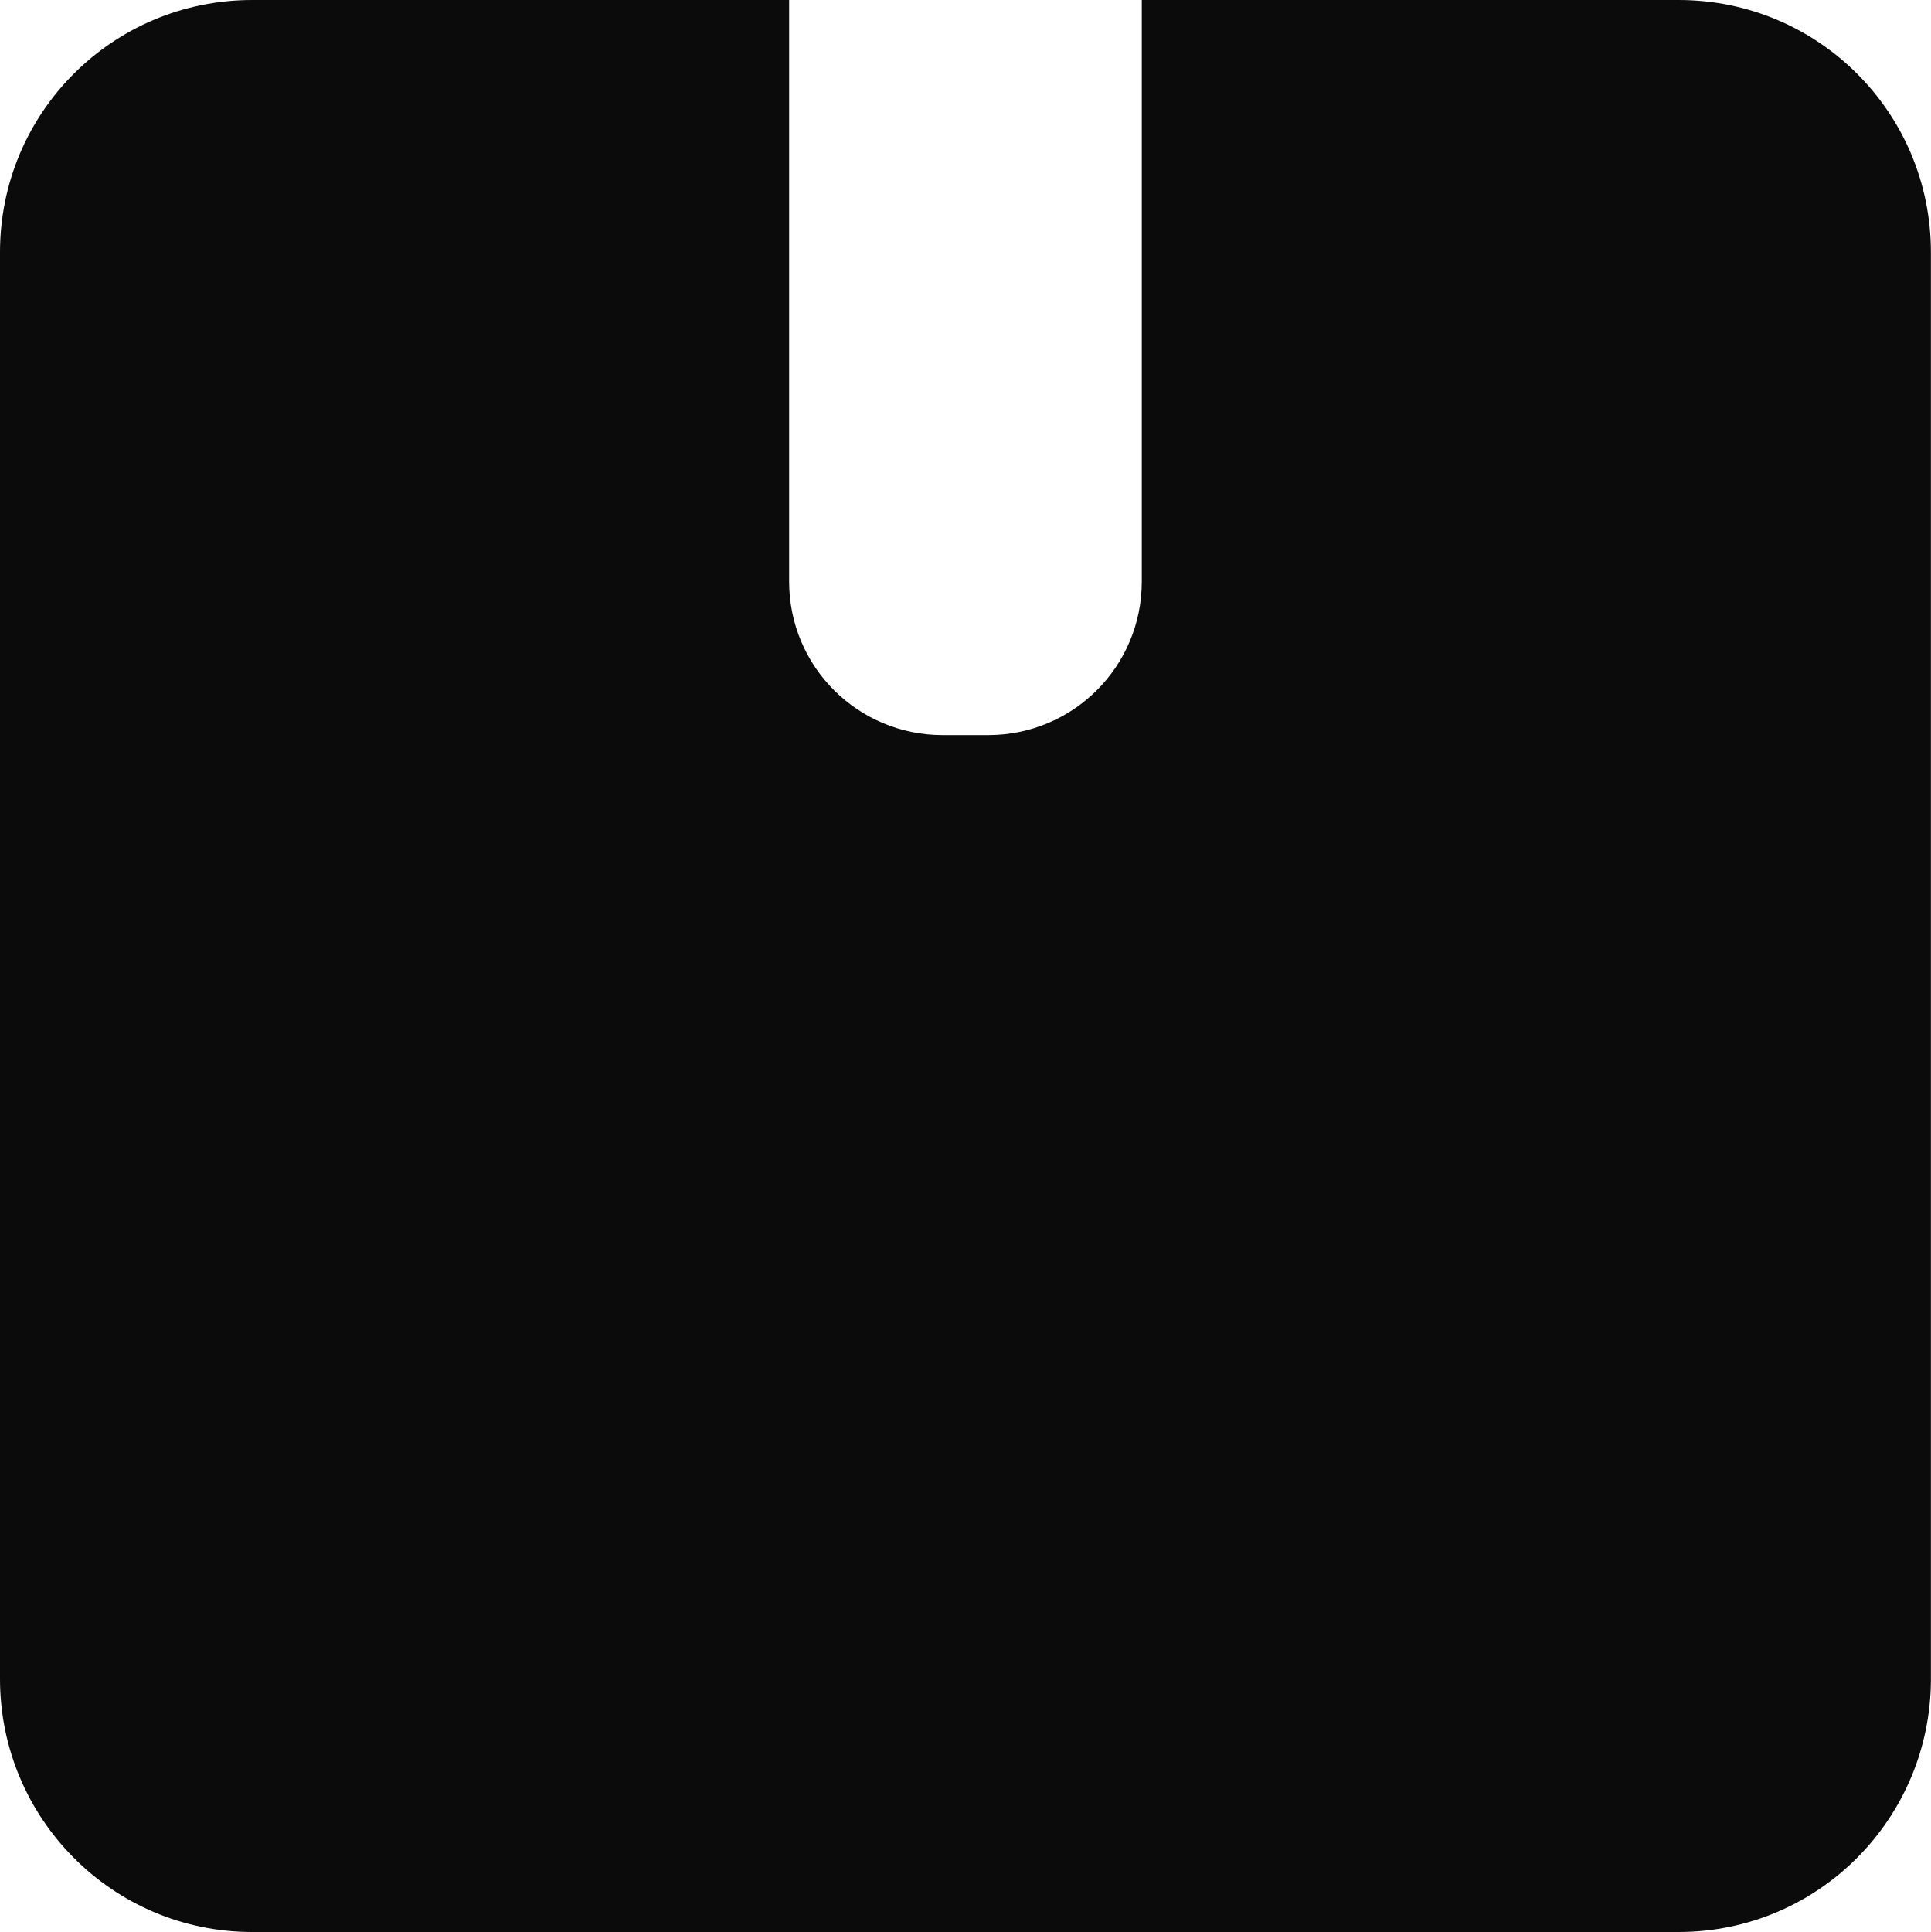
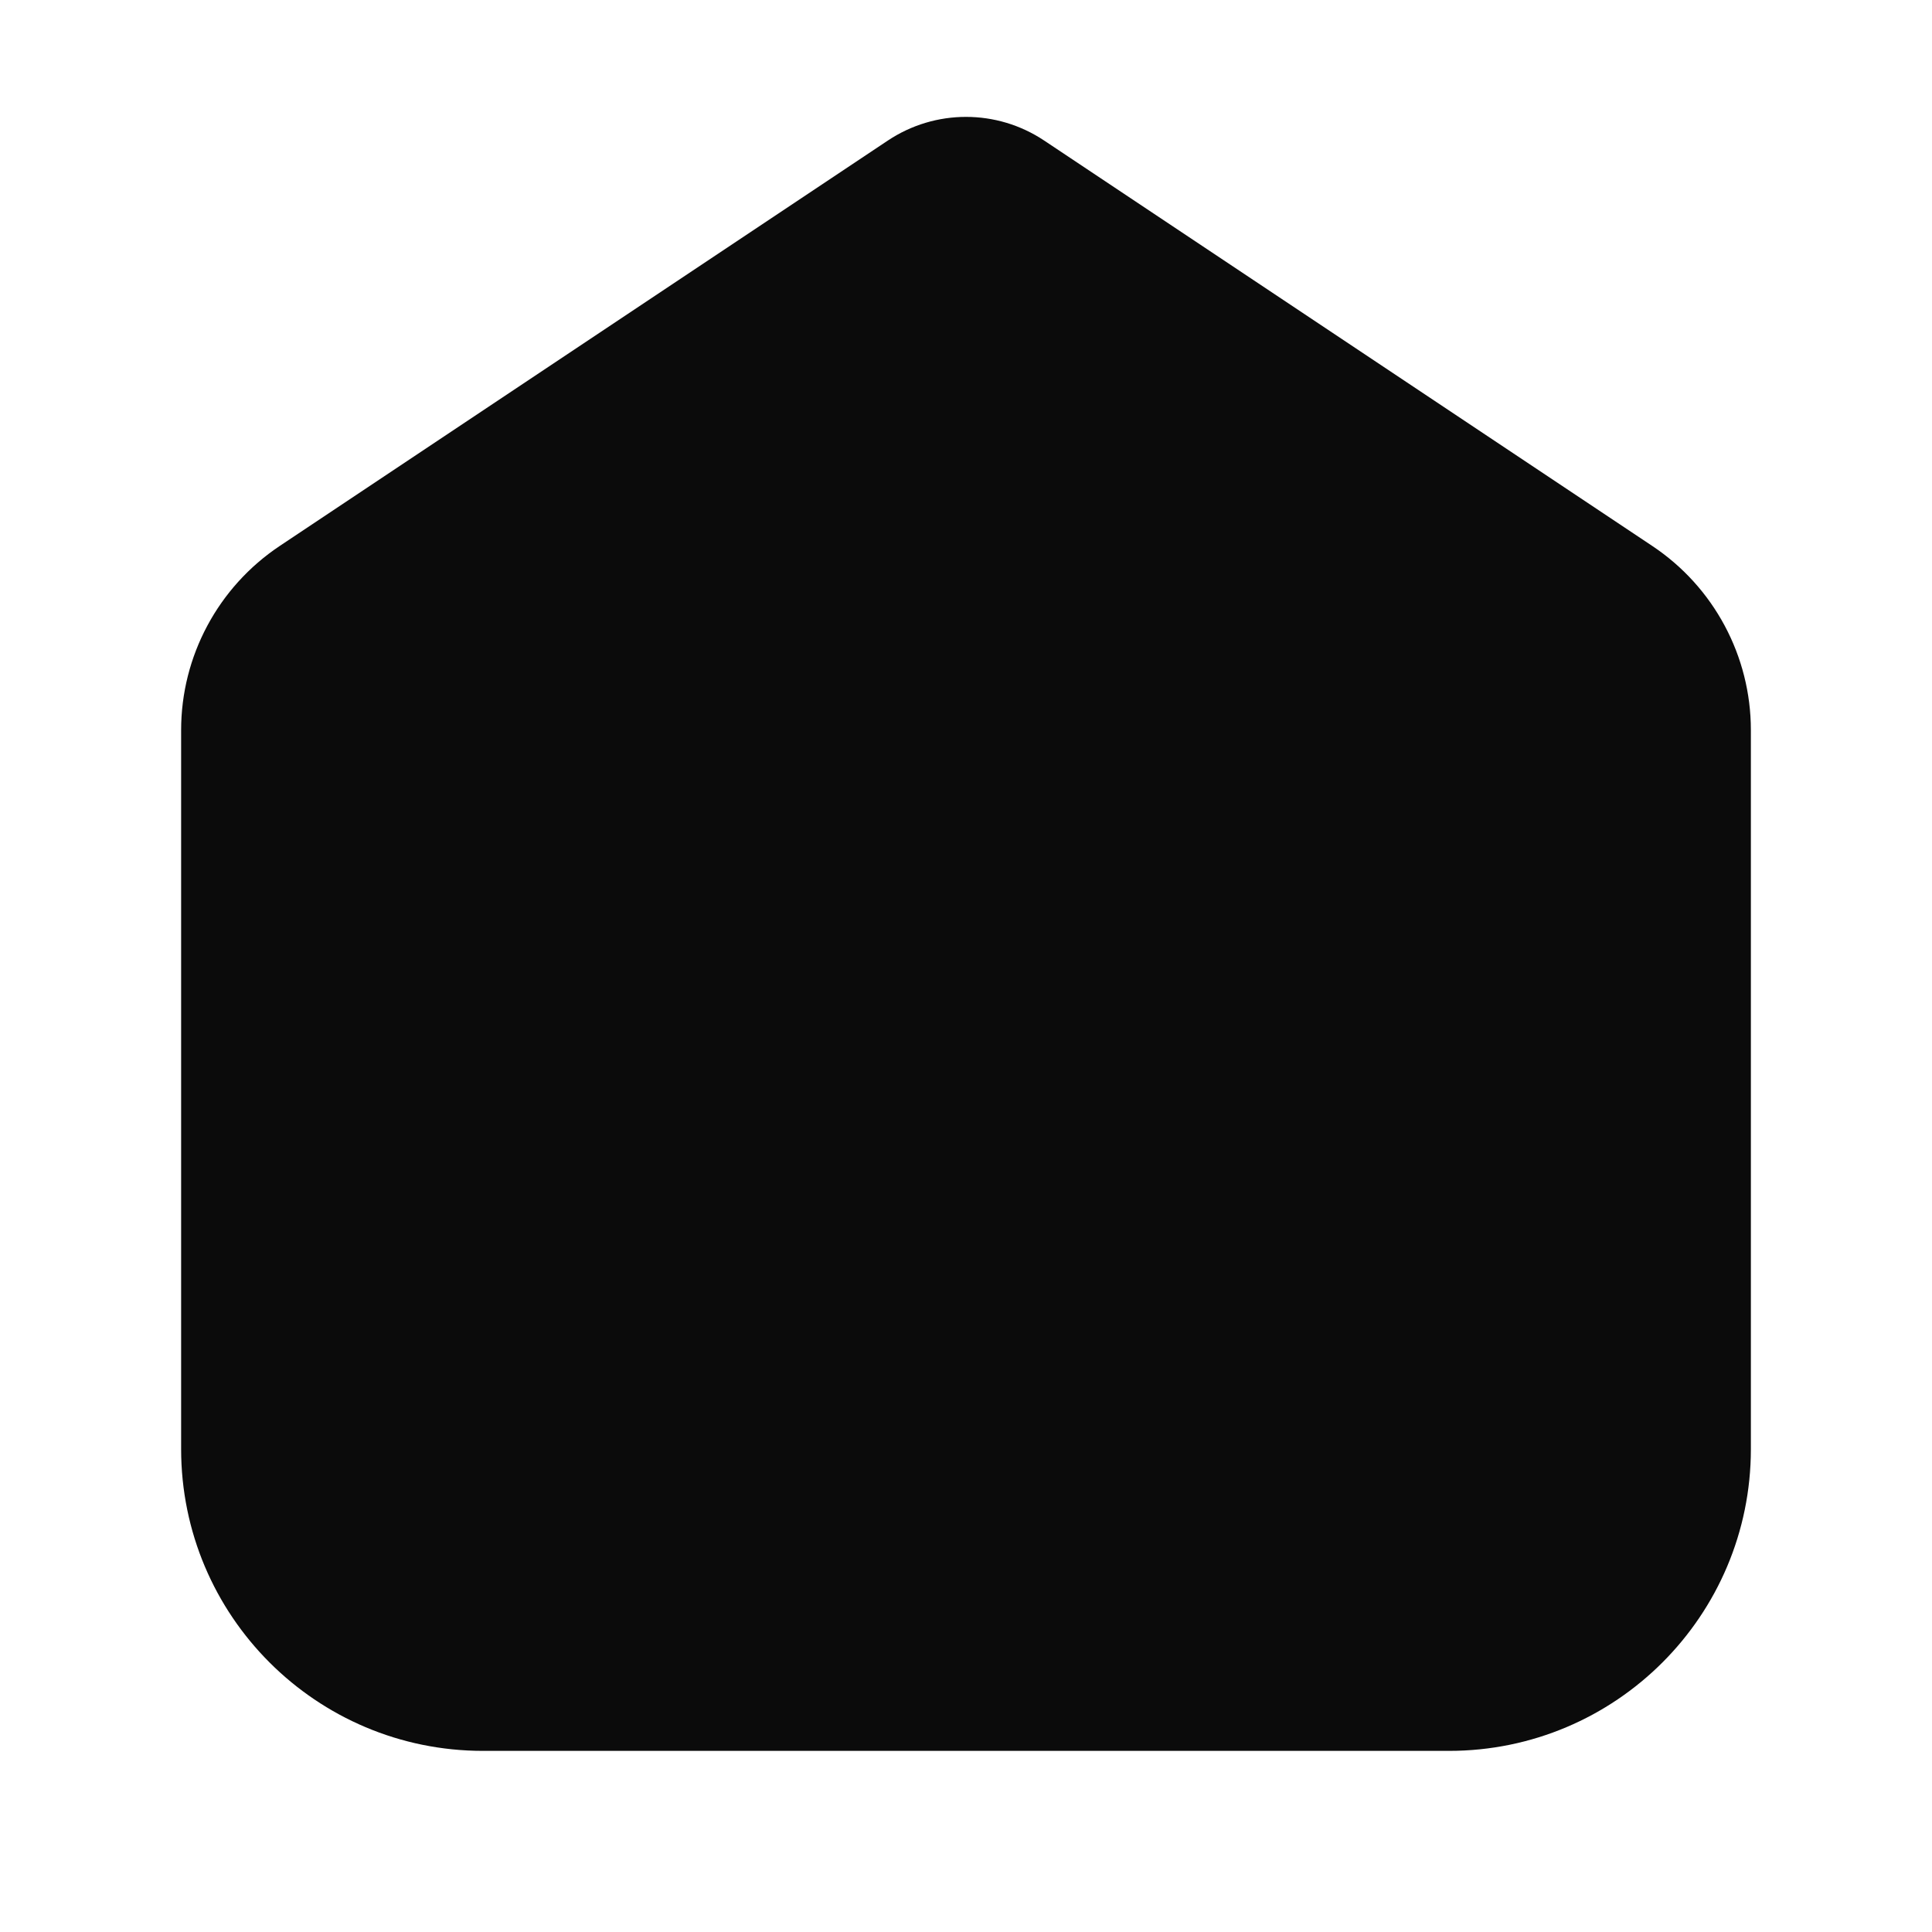
- <svg xmlns="http://www.w3.org/2000/svg" viewBox="0 0 22.12 22.13">
-   <defs>
-     <style>.d{fill:#0b0b0b;}</style>
-   </defs>
-   <g id="a" />
-   <g id="b">
-     <g id="c">
-       <path class="d" d="M22.12,2.89V19.23c0,1.6-1.29,2.9-2.89,2.9H2.89c-1.6,0-2.89-1.3-2.89-2.9V2.89C0,1.29,1.29,0,2.89,0h6.15V6.66c0,.98,.79,1.76,1.76,1.76h.52c.97,0,1.76-.78,1.76-1.76V0h6.15c1.6,0,2.89,1.29,2.89,2.89Z" />
-     </g>
-   </g>
+ <svg xmlns="http://www.w3.org/2000/svg" width="24" height="24" viewBox="0 0 24 24" fill="none">
+   <path fill-rule="evenodd" clip-rule="evenodd" d="M11.029 1.746C11.617 1.354 12.383 1.354 12.971 1.746L20.525 6.782C21.291 7.292 21.75 8.151 21.75 9.07V18C21.75 20.071 20.071 21.75 18 21.75H6C3.929 21.75 2.25 20.071 2.25 18V9.07C2.25 8.151 2.71 7.292 3.475 6.782L11.029 1.746Z" fill="#0B0B0B" />
</svg>
